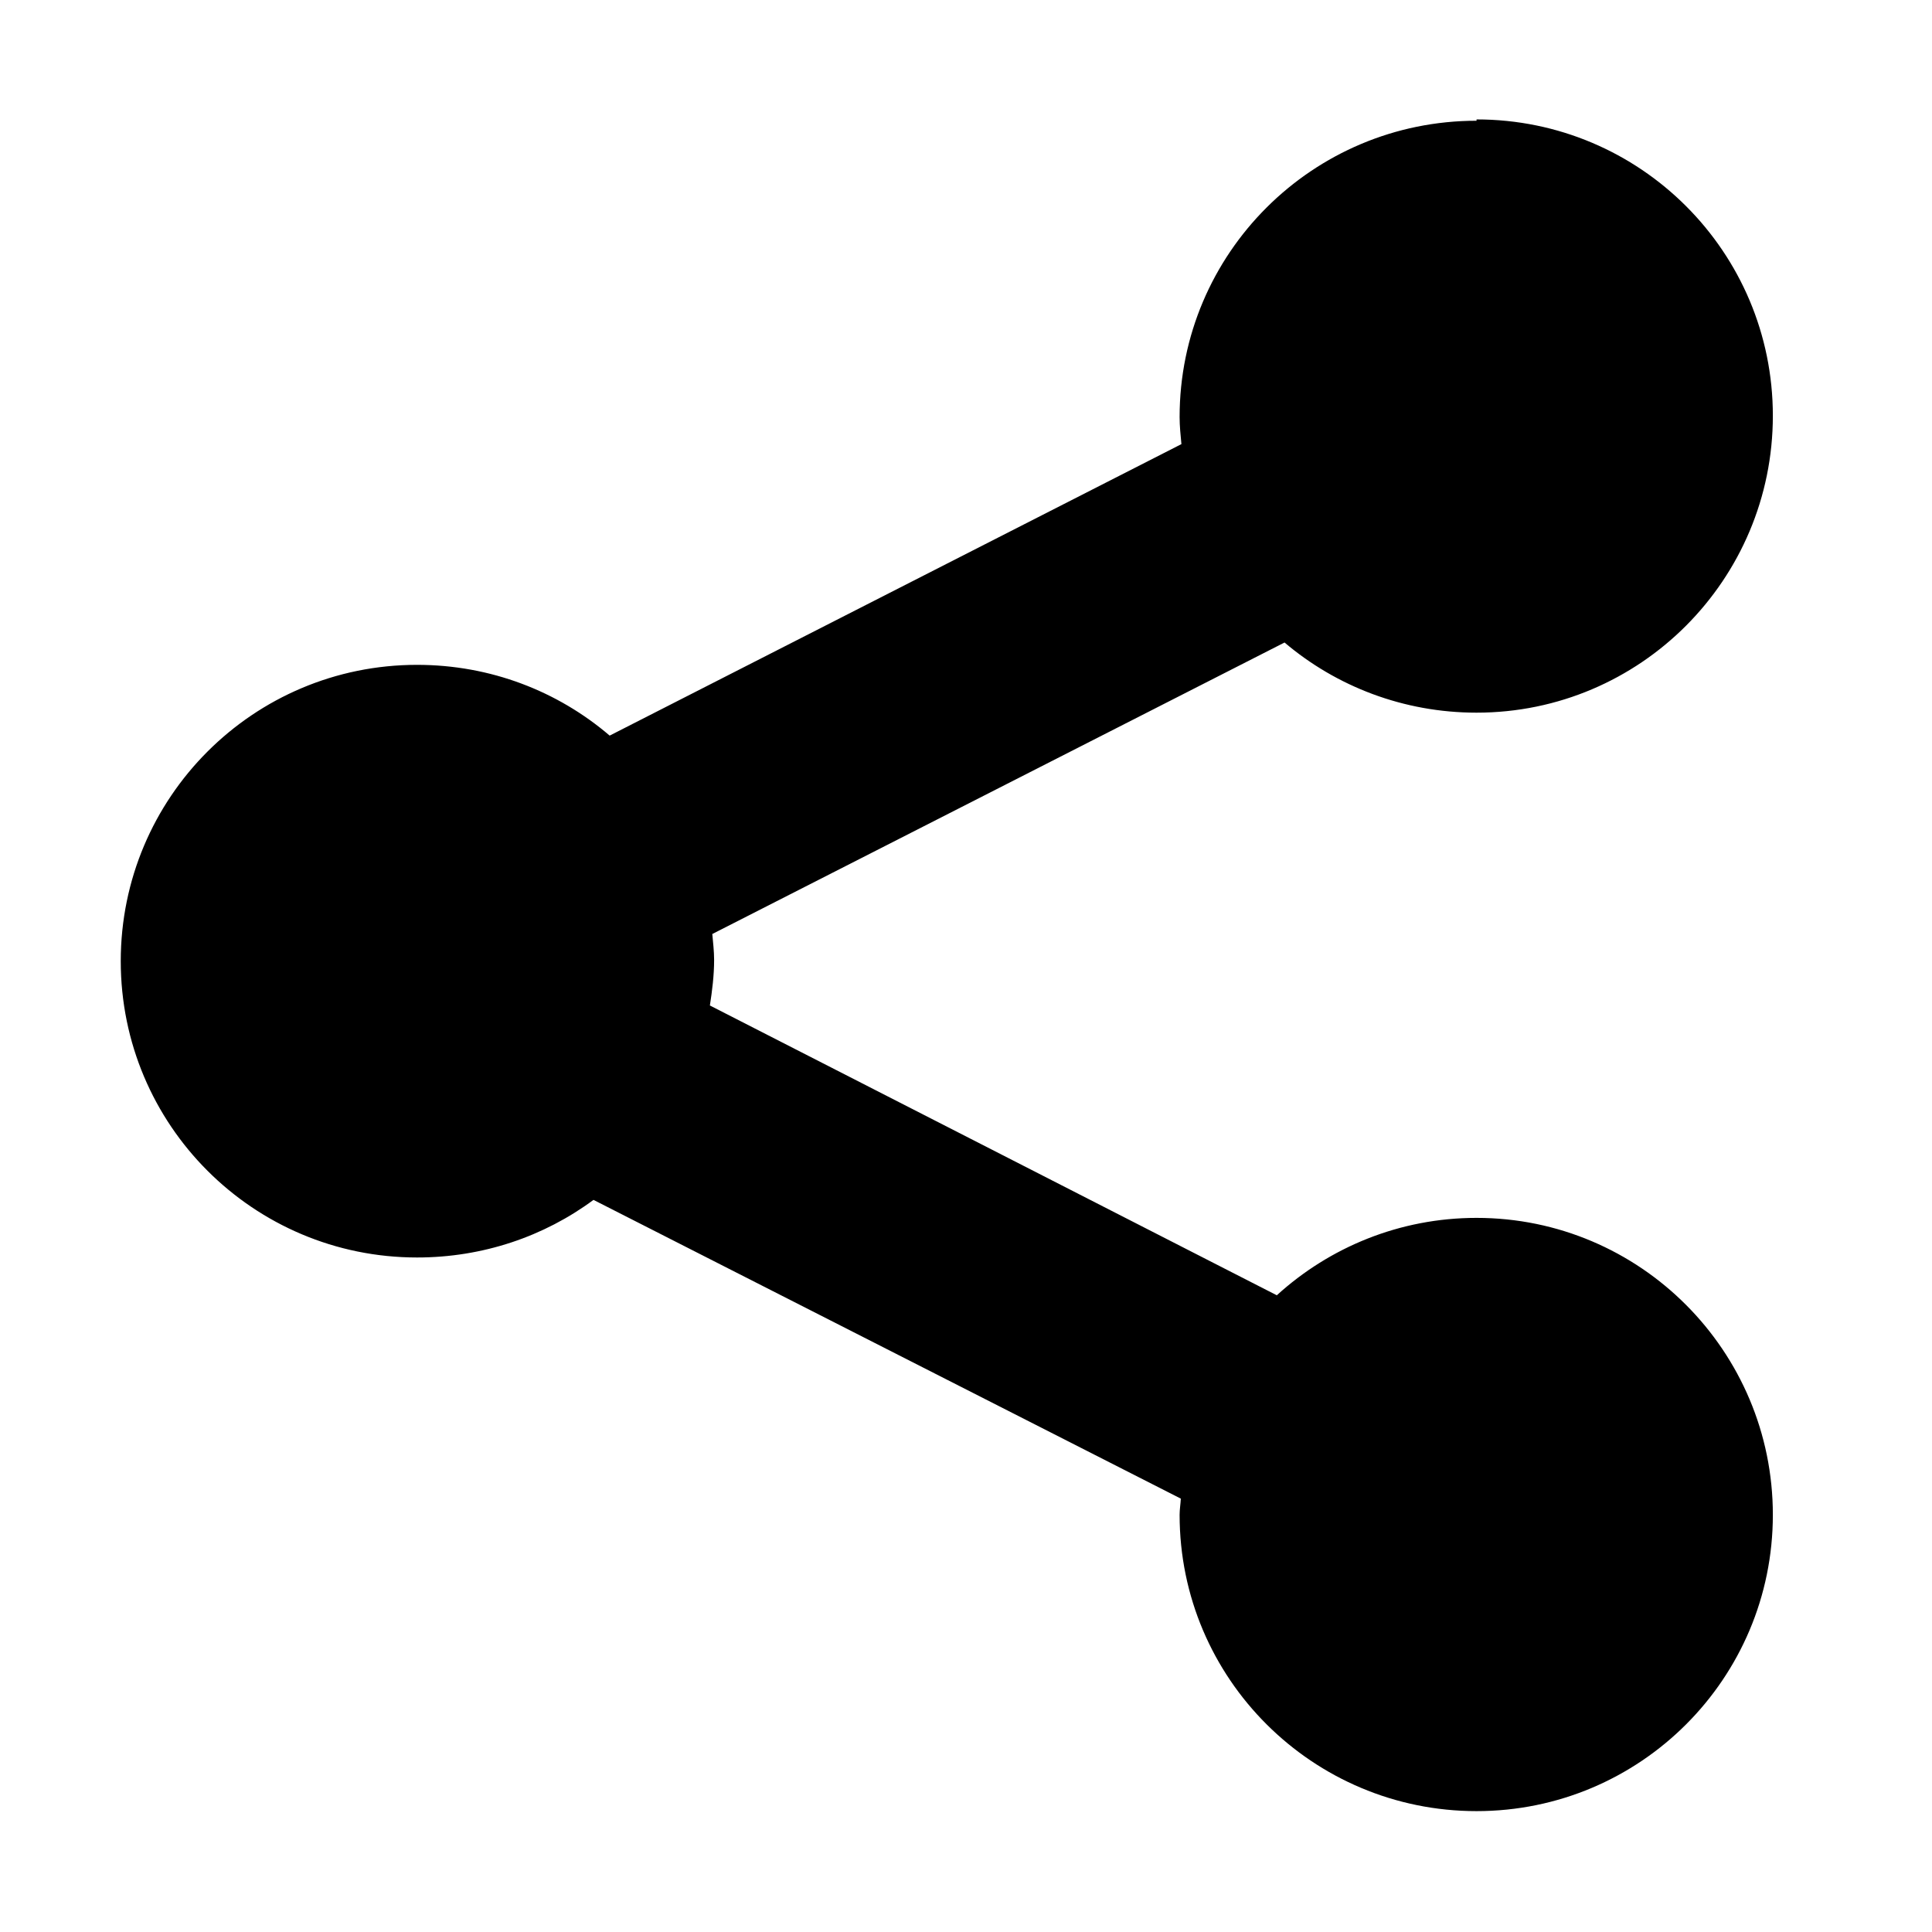
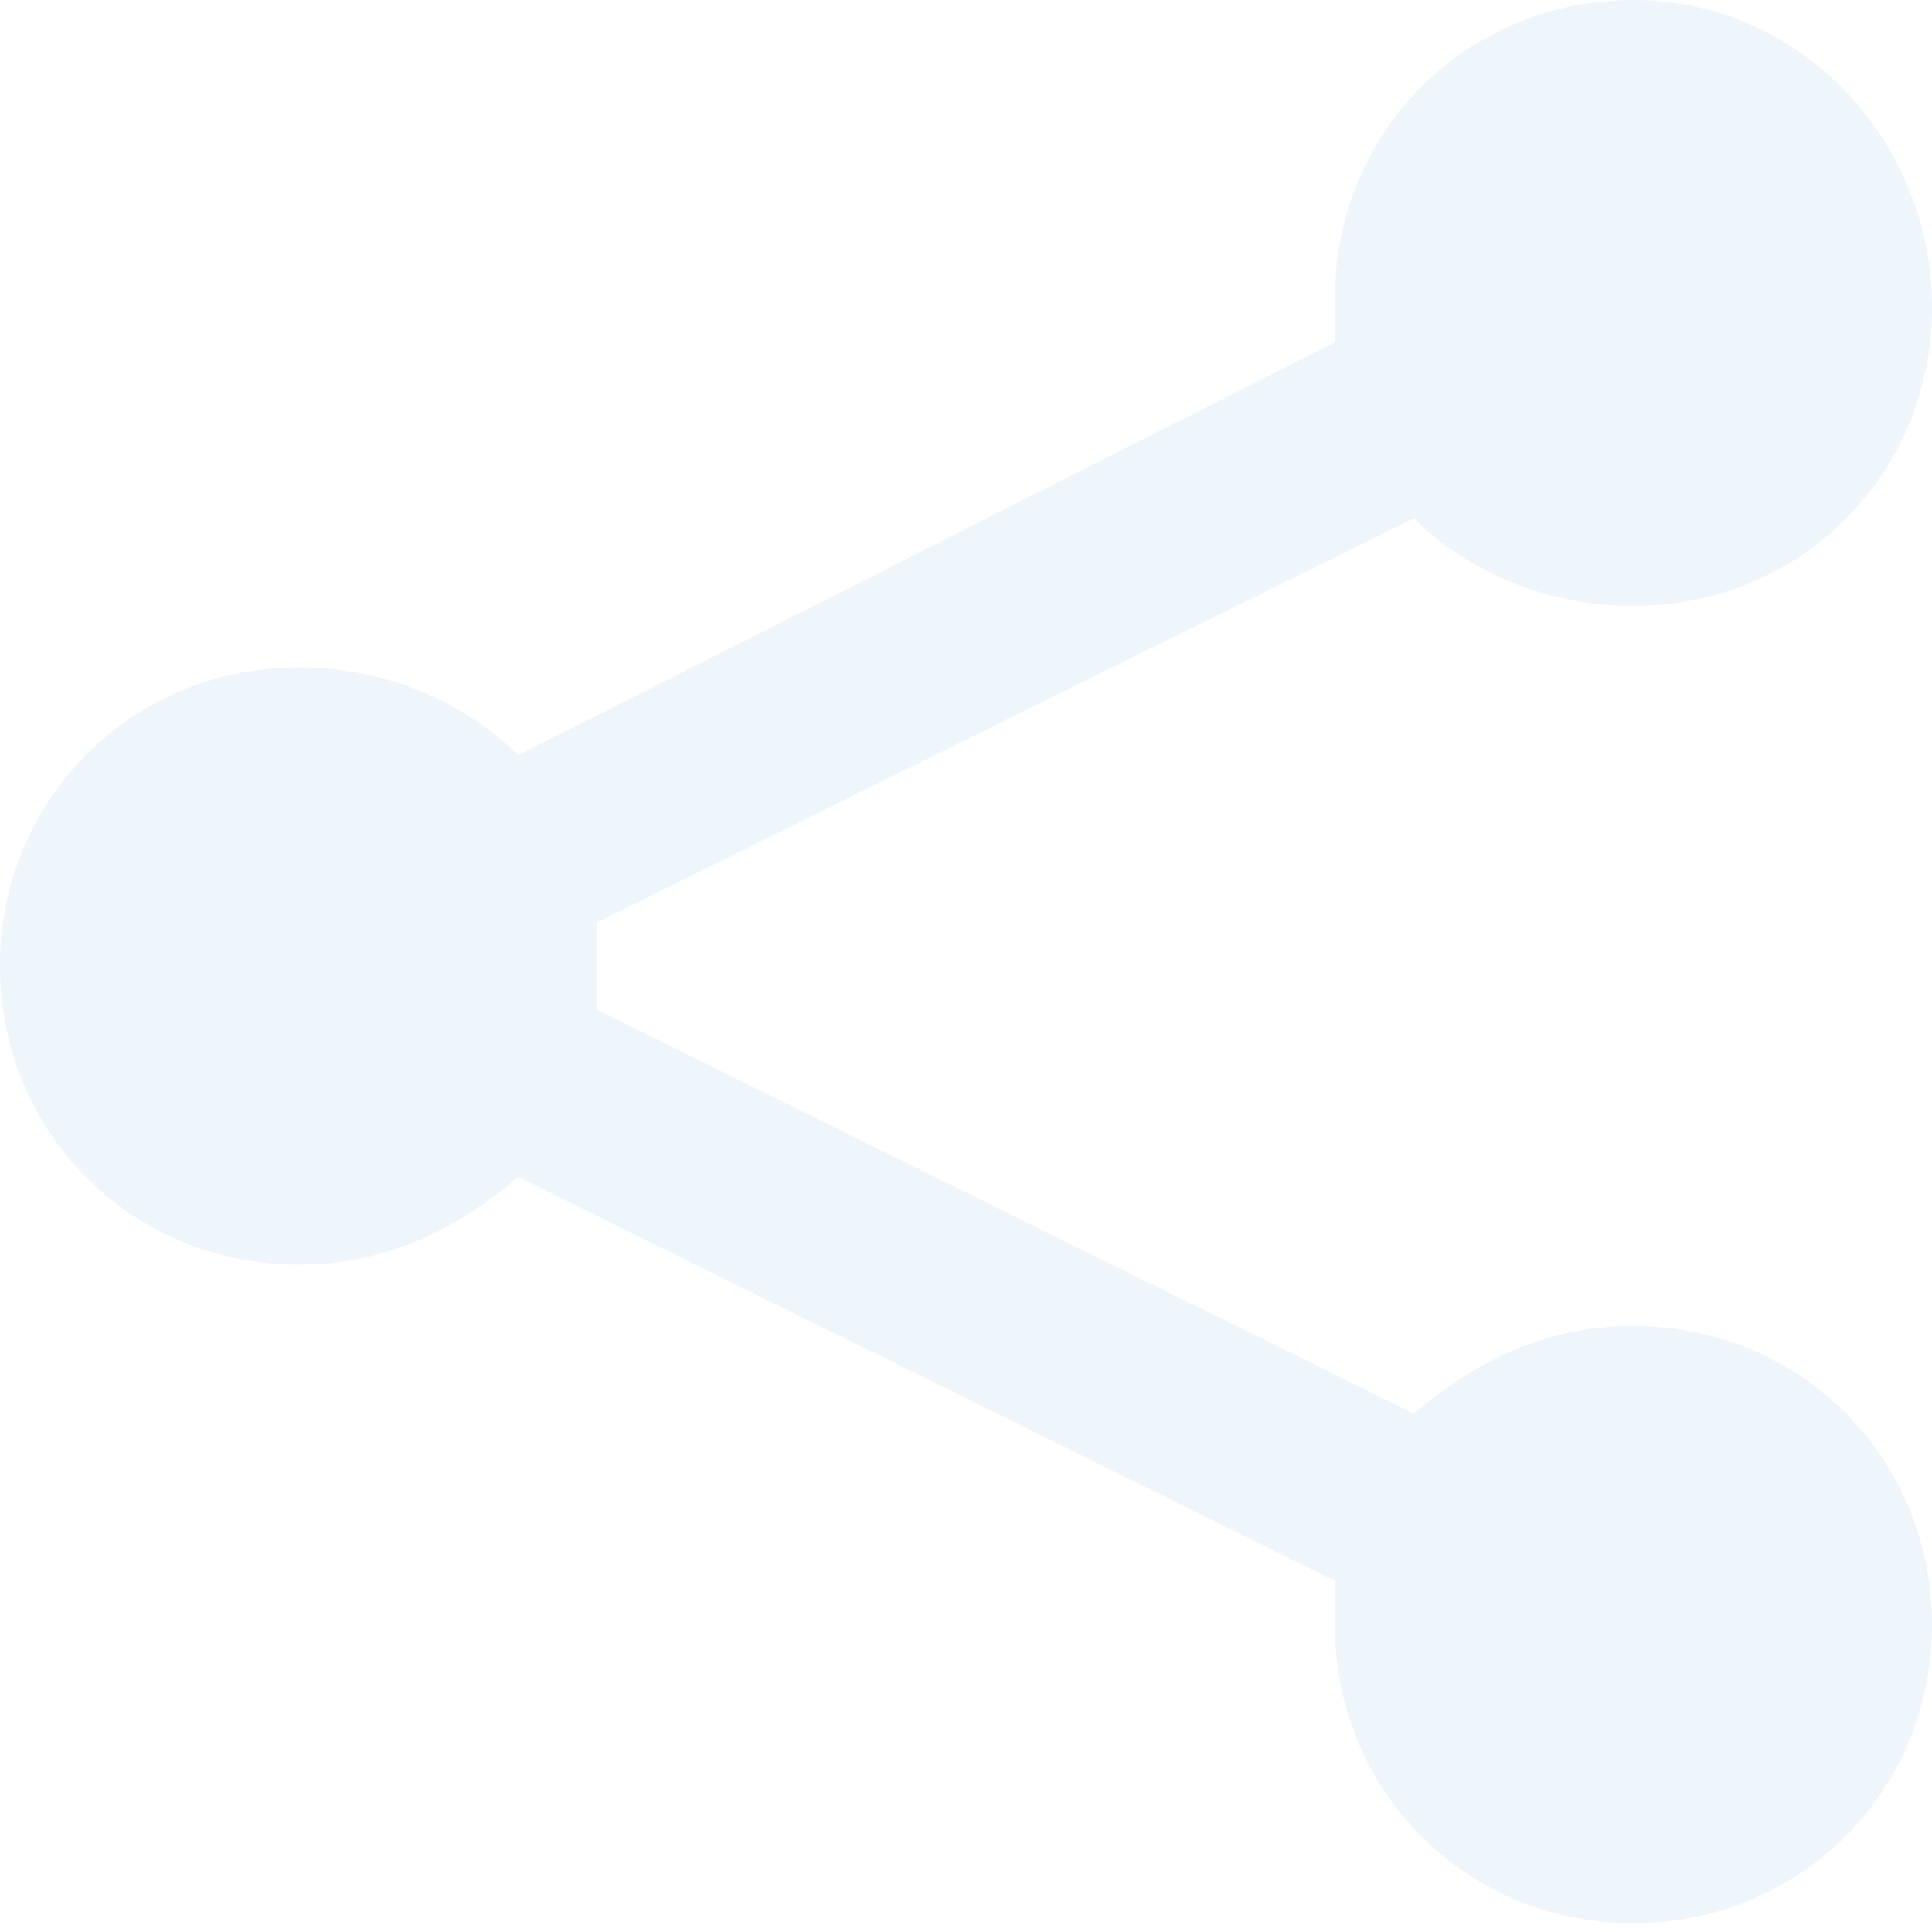
- <svg xmlns="http://www.w3.org/2000/svg" height="16" width="16" version="1.1">
-   <g transform="translate(0 -1036.4)">
-     <path d="m12.228 1037.4c-1.357 0-2.459 1.098-2.459 2.454 0 0.075 0.008 0.15 0.015 0.224l-4.735 2.414c-0.429-0.367-0.986-0.586-1.595-0.586-1.357 0-2.454 1.098-2.454 2.454 0 1.357 1.098 2.454 2.454 2.454 0.546 0 1.053-0.175 1.461-0.477l4.864 2.474c-0.002 0.044-0.01 0.089-0.01 0.134 0 1.357 1.103 2.454 2.459 2.454s2.454-1.098 2.454-2.454-1.098-2.459-2.454-2.459c-0.637 0-1.218 0.244-1.654 0.641l-4.695-2.4c0.019-0.123 0.035-0.249 0.035-0.378 0-0.072-0.009-0.144-0.015-0.214l4.739-2.414c0.428 0.363 0.985 0.581 1.59 0.581 1.357 0 2.454-1.103 2.454-2.459s-1.098-2.454-2.454-2.454z" />
+ <svg xmlns="http://www.w3.org/2000/svg" version="1.1" id="Layer_1" x="0px" y="0px" viewBox="0 0 22 22" enable-background="new 0 0 22 22" xml:space="preserve">
+   <g transform="matrix(.068322 0 0 .068322 -10.114 -50.902)" display="none">
+     <path display="inline" d="M309.3,745.9L352.4,854l117.6,9.3l-89.4,74.4l27.5,114.7l-98.4-62.1L209.1,1052l28.6-112.8L148,862.6   l116.1-7.6L309.3,745.9z" />
  </g>
+   <path display="none" fill="#EEF5FB" d="M21.9,8.4l-7.3-1.1c0,0-0.1,0-0.1-0.1l-3.3-6.7c-0.1-0.1-0.2-0.1-0.3,0L7.6,7.3  c0,0-0.1,0.1-0.1,0.1L0.1,8.4C0,8.4,0,8.6,0,8.7l5.3,5.2c0,0,0.1,0.1,0,0.1l-1.3,7.3c0,0.1,0.1,0.2,0.2,0.2l6.6-3.5c0,0,0.1,0,0.1,0  l6.6,3.5c0.1,0.1,0.2,0,0.2-0.2L16.6,14c0,0,0-0.1,0-0.1L22,8.7C22,8.6,22,8.4,21.9,8.4z M10.9,16.3l-4.5,2.4  c-0.1,0.1-0.2,0-0.2-0.2L7,13.4c0,0,0-0.1,0-0.1L3.3,9.7c-0.1-0.1,0-0.2,0.1-0.2l5.1-0.7c0,0,0.1,0,0.1-0.1l2.3-4.6  c0.1-0.1,0.2-0.1,0.3,0l2.3,4.6c0,0,0.1,0.1,0.1,0.1l5.1,0.7c0.1,0,0.2,0.2,0.1,0.2L15,13.3c0,0-0.1,0.1,0,0.1l0.9,5.1  c0,0.1-0.1,0.2-0.2,0.2l-4.5-2.4C11,16.2,11,16.2,10.9,16.3z" />
+   <path fill="#EEF5FB" d="M18.6,15.1c-1,0-1.8,0.4-2.5,1l-9.3-4.6c0-0.2,0-0.4,0-0.5s0-0.4,0-0.5l9.3-4.6c0.6,0.6,1.5,1,2.5,1  c1.9,0,3.4-1.5,3.4-3.4S20.5,0,18.6,0c-1.9,0-3.4,1.5-3.4,3.4c0,0.2,0,0.4,0,0.5L5.9,8.6c-0.6-0.6-1.5-1-2.5-1C1.5,7.6,0,9.1,0,11  s1.5,3.4,3.4,3.4c1,0,1.8-0.4,2.5-1l9.3,4.6c0,0.2,0,0.4,0,0.5c0,1.9,1.5,3.4,3.4,3.4c1.9,0,3.4-1.5,3.4-3.4S20.5,15.1,18.6,15.1z" />
</svg>
